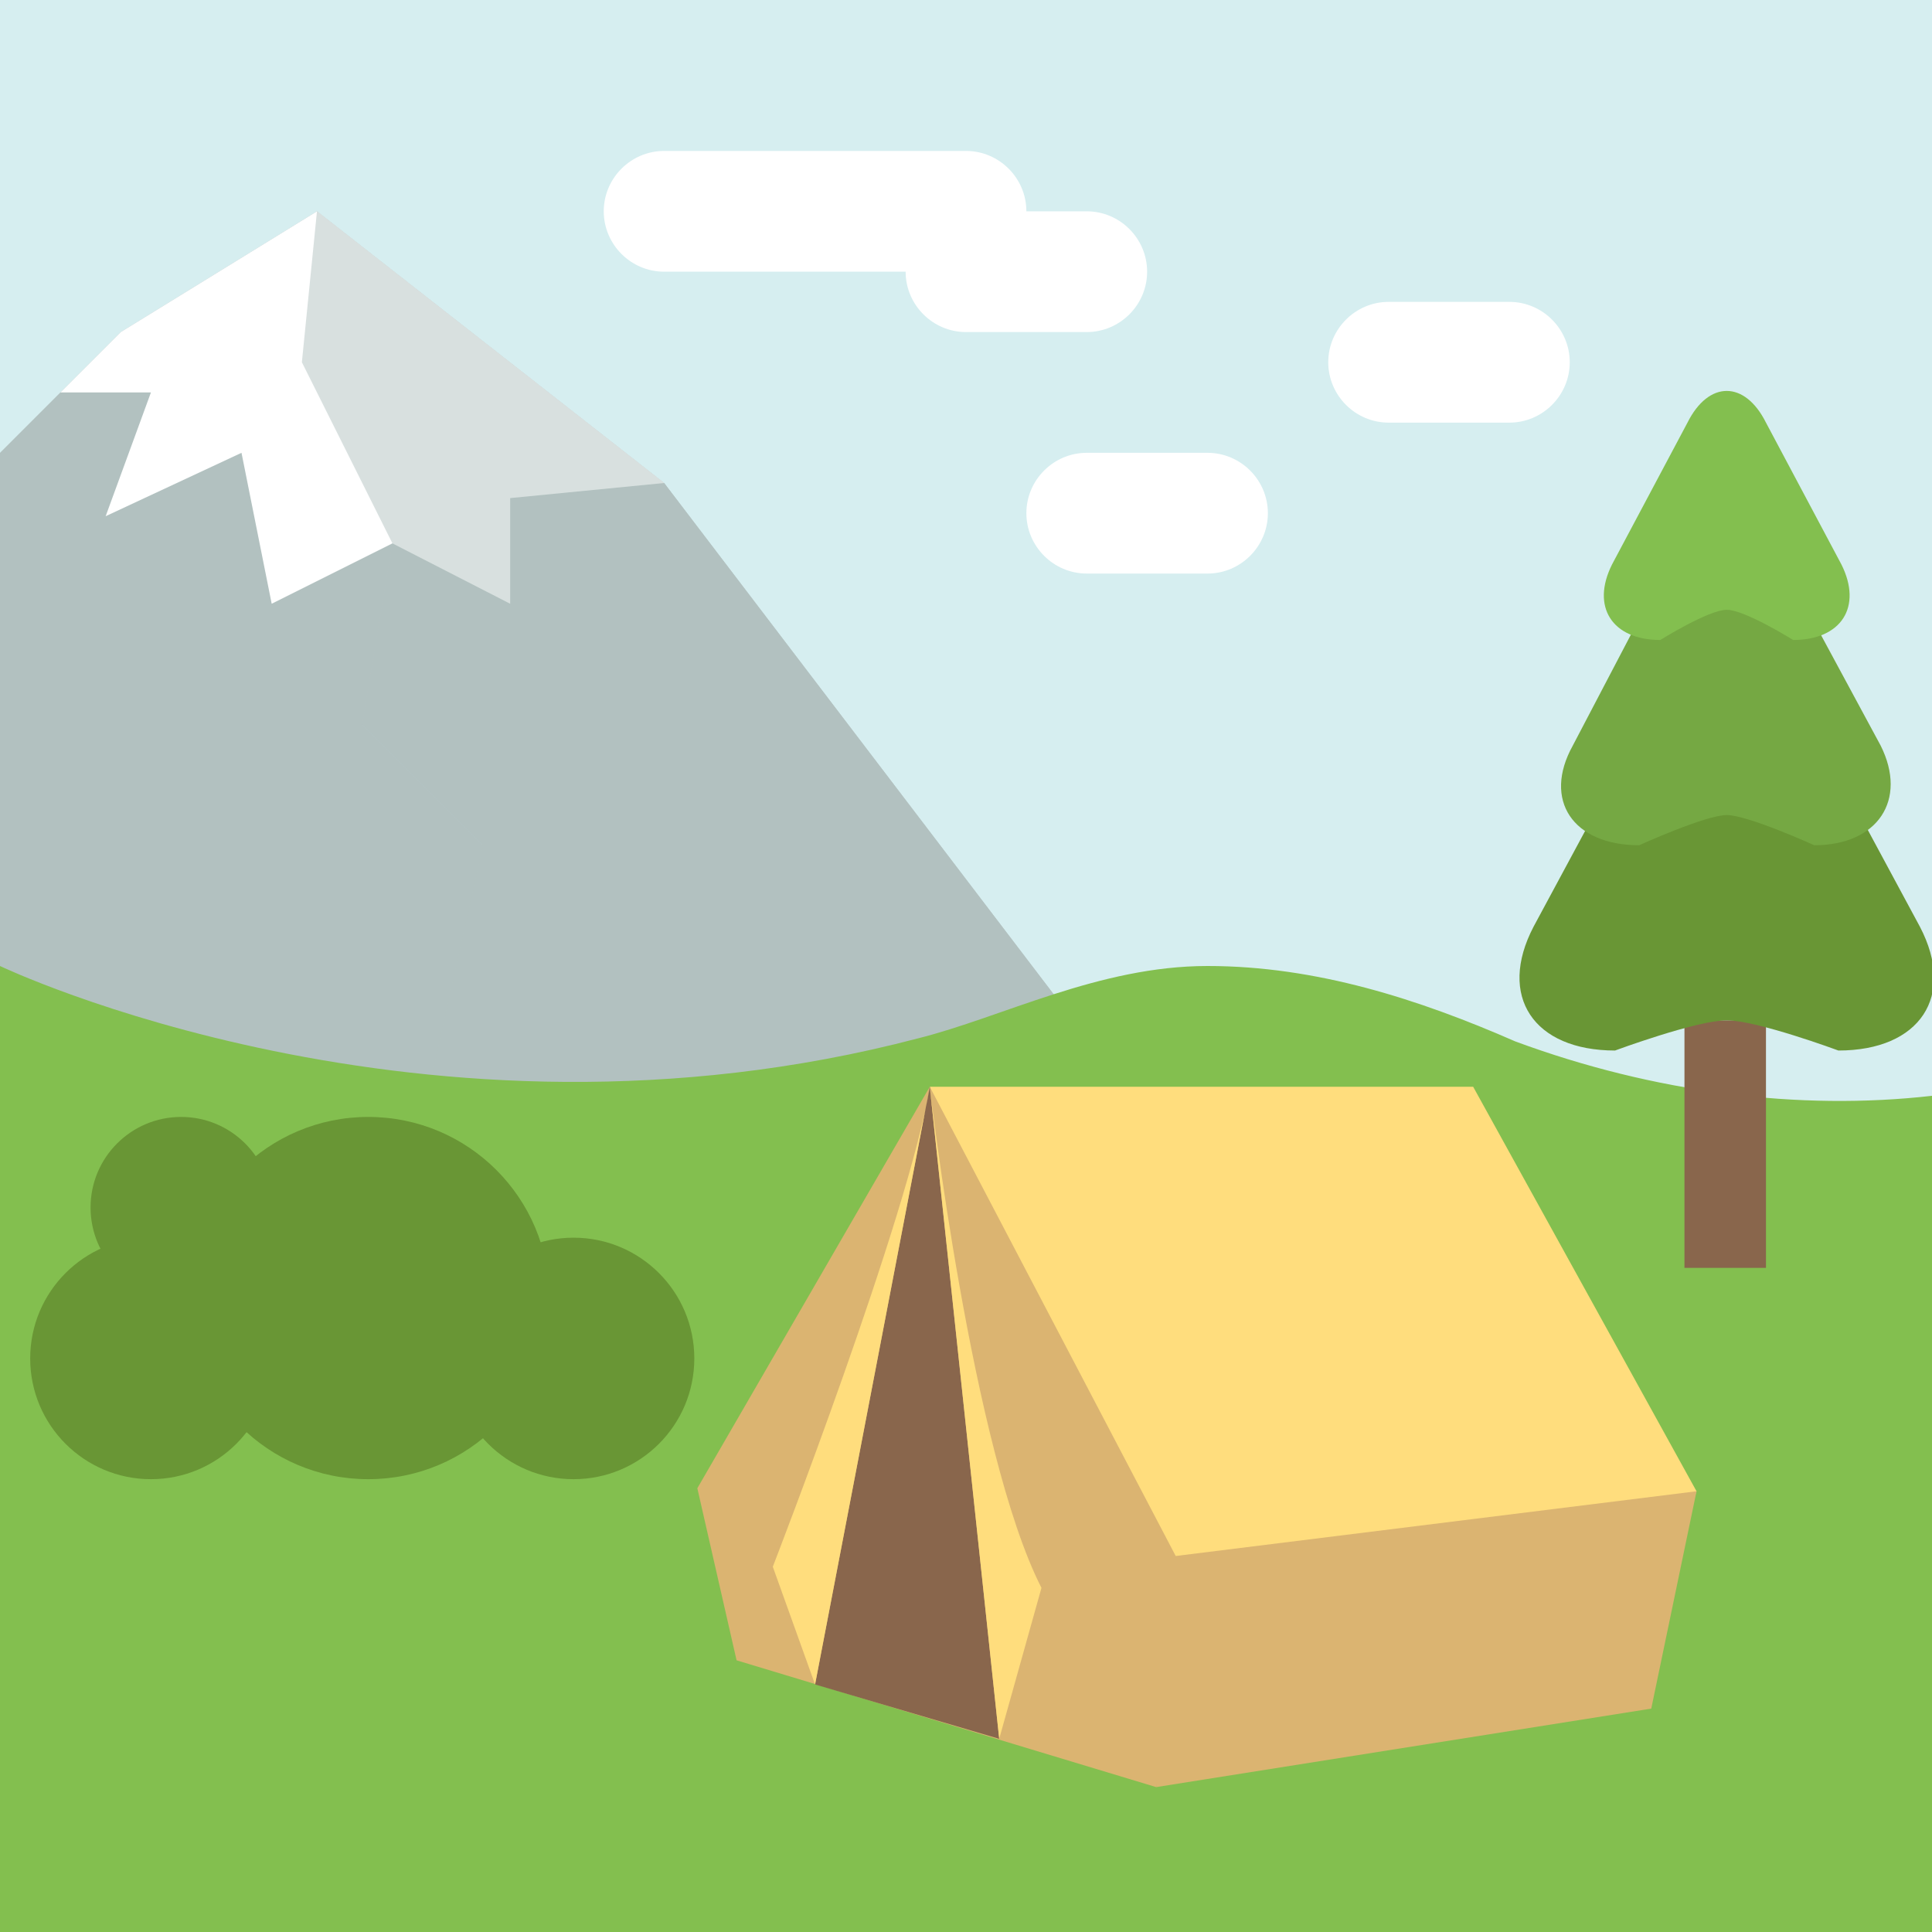
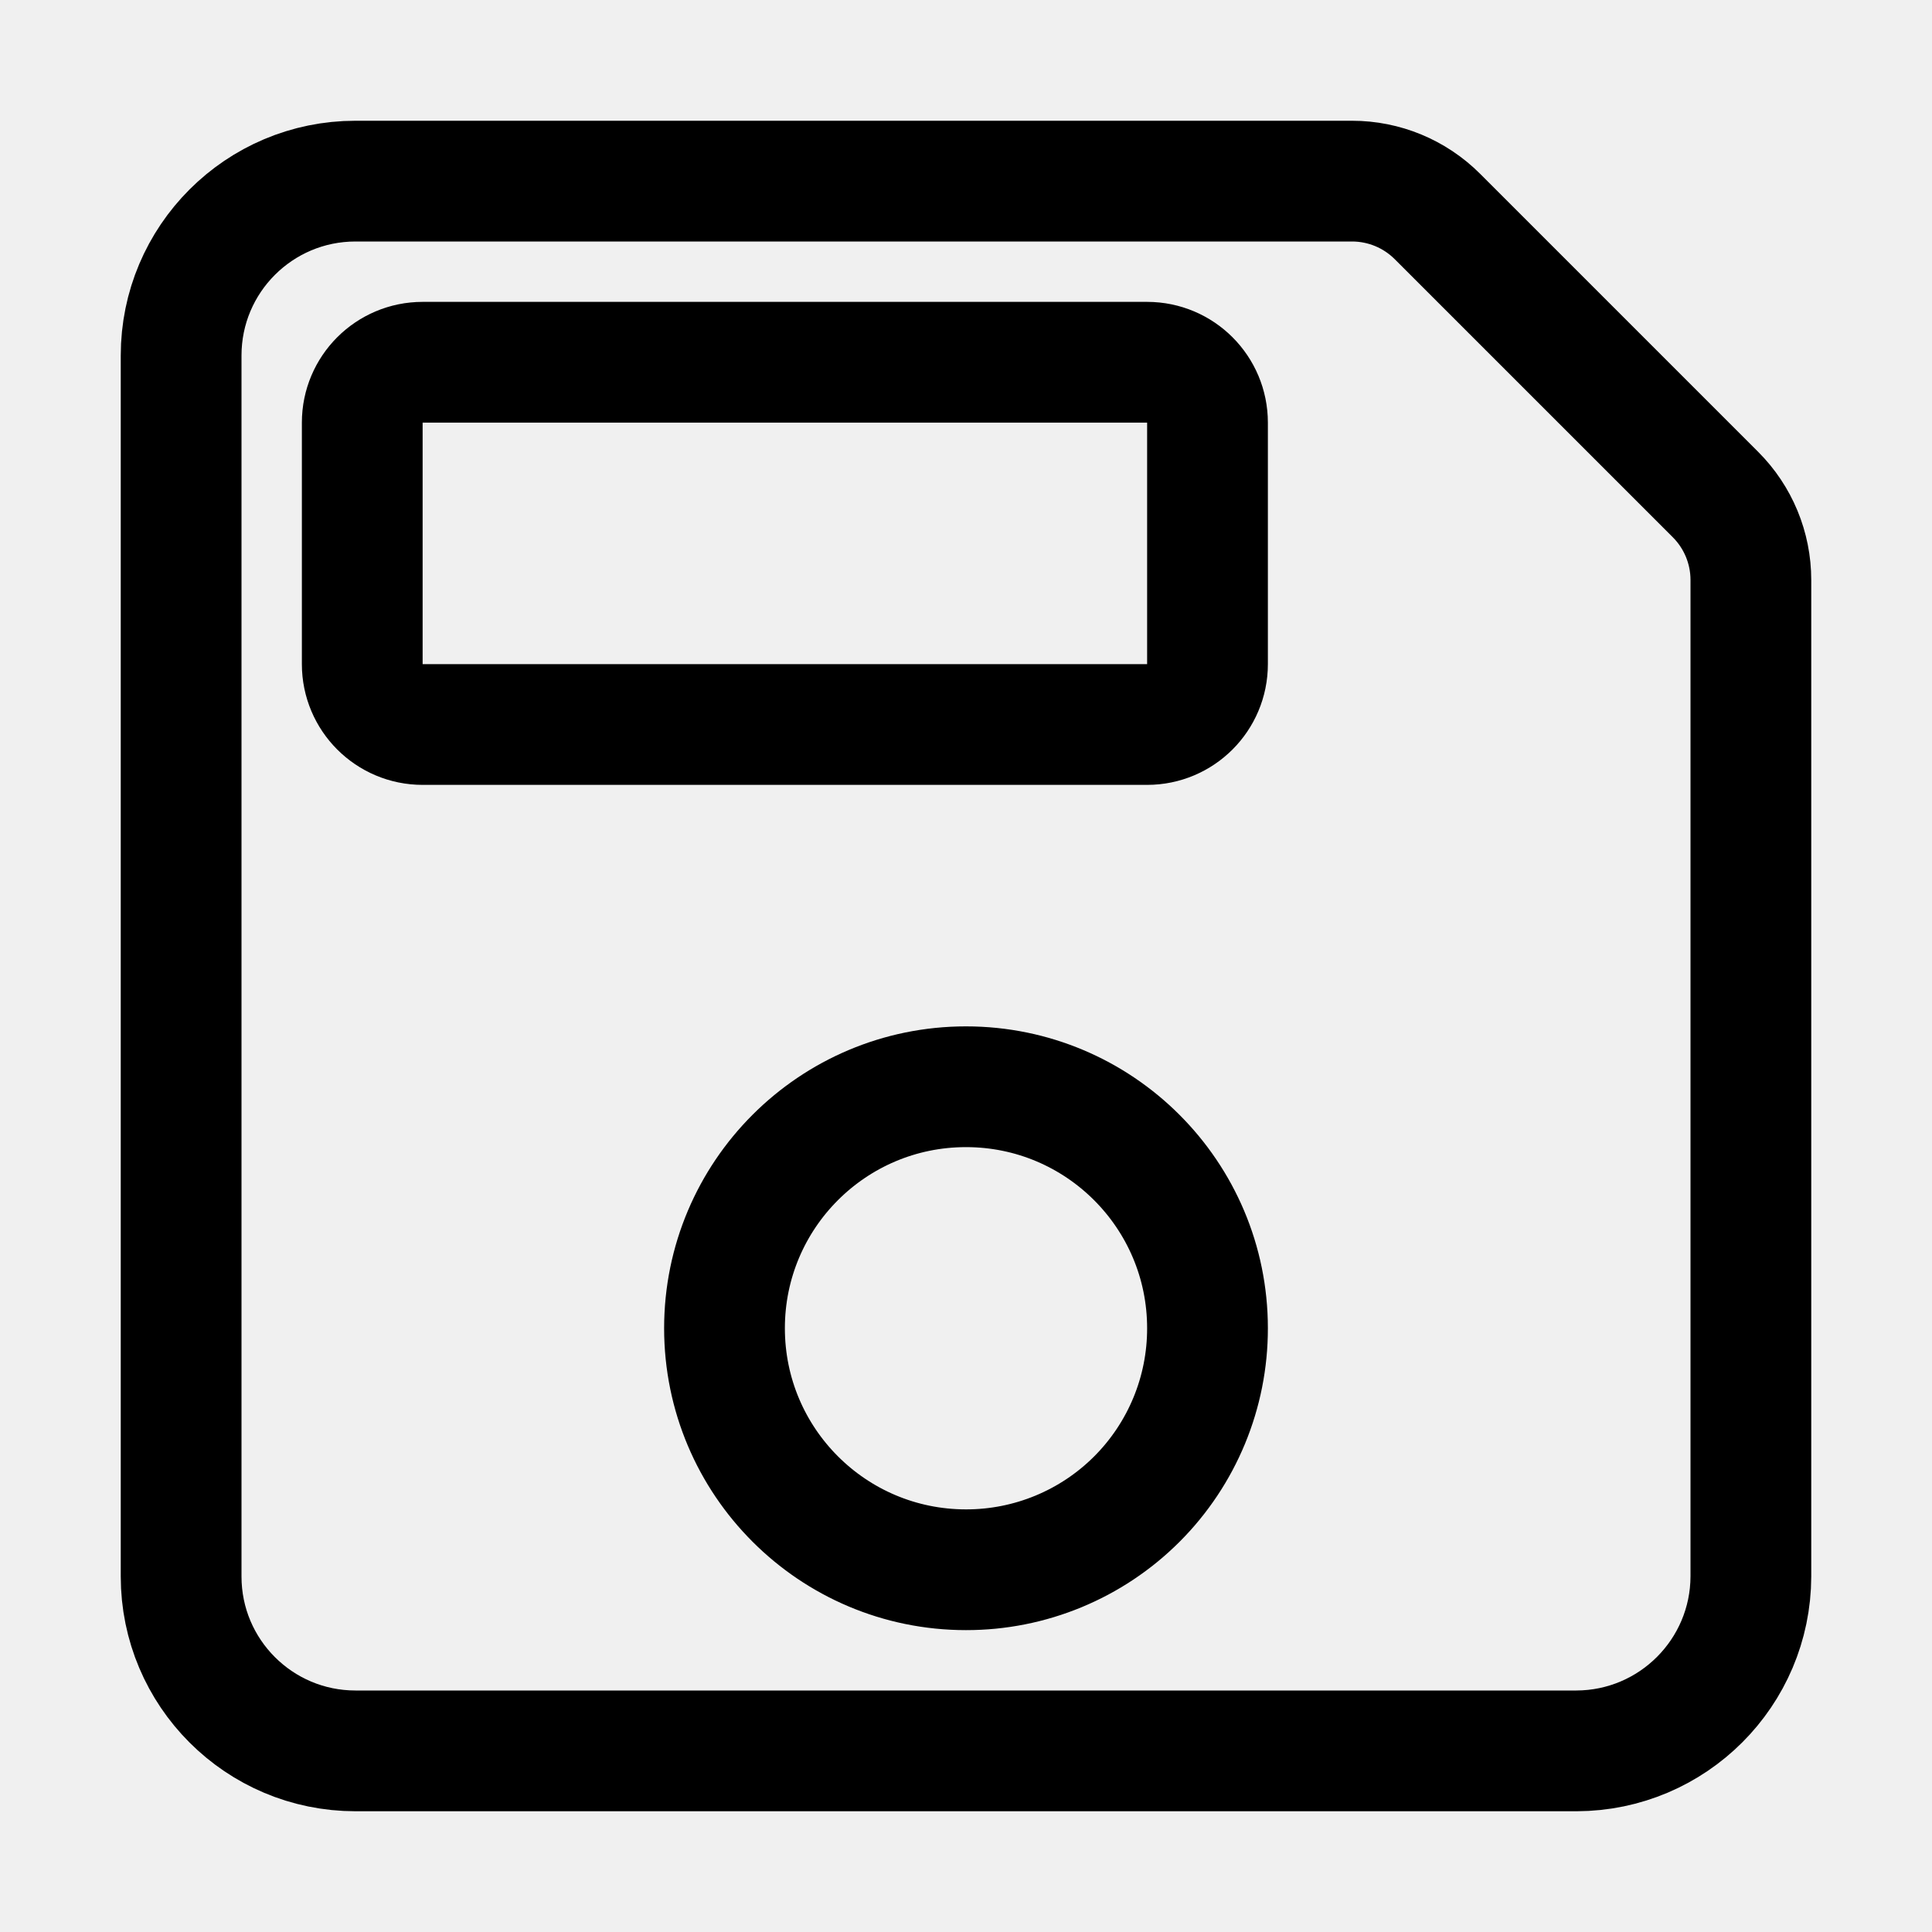
- <svg xmlns="http://www.w3.org/2000/svg" aria-hidden="true" role="img" class="iconify iconify--emojione" width="32" height="32" preserveAspectRatio="xMidYMid meet" viewBox="0 0 64 64">
-   <path fill="#d6eef0" d="M0 0h64v64H0z" />
-   <g fill="#b2c1c0">
-     <path d="M0 15l4-4l6.5-4L22 16l16 21H0z" />
-     <path opacity=".5" d="M38 37L22 16L10.5 7L9 14l4 4l-1 6l4 4l-2 9z" />
-   </g>
-   <path fill="#fff" d="M10.5 7L4 11l-2 2h3l-1.5 4.1L8 15l1 5l4-2l3.9 2v-3.5L22 16z" />
-   <path opacity=".5" fill="#b2c1c0" d="M38 37L22 16L10.5 7l-.5 5l3 6l-1 6l4 4l-2 9z" />
-   <g fill="#83bf4f">
-     <path d="M0 32c.1 0 0 0 0 0" />
-     <path d="M50.2 34.5C47 33.1 43.6 32 40 32c-3.6 0-6.8 1.7-9.6 2.4C14 38.7 0 32 0 32v32h64V36.3c-4.4.5-9.2-.1-13.8-1.8" />
-   </g>
-   <g fill="#699635">
-     <circle cx="5" cy="45" r="4" />
-     <circle cx="6" cy="40" r="3" />
-     <circle cx="12.2" cy="43" r="6" />
-   </g>
-   <path fill="#89664c" d="M55.8 33.8h2.7V42h-2.7z" />
-   <path d="M59.4 22.9c-1.2-2.3-3.2-2.3-4.4 0l-4.2 7.8c-1.2 2.3 0 4.1 2.7 4.1c0 0 2.7-1 3.7-1s3.7 1 3.7 1c2.7 0 3.9-1.8 2.7-4.1l-4.2-7.8" fill="#699635" />
-   <path d="M58.9 18.4c-1-1.8-2.5-1.8-3.5 0l-3.3 6.3c-1 1.8 0 3.3 2.2 3.3c0 0 2.2-1 2.9-1s2.9 1 2.9 1c2.1 0 3.1-1.5 2.2-3.3l-3.4-6.3" fill="#75a843" />
-   <path d="M58.5 14c-.7-1.4-1.9-1.4-2.6 0l-2.5 4.7c-.7 1.4 0 2.5 1.6 2.5c0 0 1.6-1 2.2-1s2.2 1 2.2 1c1.6 0 2.3-1.1 1.6-2.5L58.5 14" fill="#83bf4f" />
-   <g fill="#fff">
-     <path d="M34 7c0 1.1-.9 2-2 2H22c-1.1 0-2-.9-2-2s.9-2 2-2h10c1.1 0 2 .9 2 2" />
-     <path d="M38 9c0 1.1-.9 2-2 2h-4c-1.1 0-2-.9-2-2s.9-2 2-2h4c1.1 0 2 .9 2 2" />
-     <path d="M42 17c0 1.1-.9 2-2 2h-4c-1.1 0-2-.9-2-2s.9-2 2-2h4c1.1 0 2 .9 2 2" />
-     <path d="M52 12c0 1.1-.9 2-2 2h-4c-1.1 0-2-.9-2-2s.9-2 2-2h4c1.1 0 2 .9 2 2" />
-   </g>
-   <path fill="#ffdd7d" d="M30.8 36h18l7.4 13.4l-2.5 6.2l-15.4 2.6z" />
-   <path fill="#dbb471" d="M24.4 55l-1.3-5.7L30.8 36l8.7 16.6l-1.2 6.6z" />
-   <path fill="#89664c" d="M30.8 36L27 55.8l6.1 1.8z" />
-   <g fill="#ffdd7d">
-     <path d="M30.8 36s1.4 12.1 3.7 16.6l-1.4 5L30.8 36" />
-     <path d="M27 55.8l-1.4-3.9s4.5-11.6 5.2-15.9L27 55.8z" />
-   </g>
-   <circle cx="19" cy="45" r="4" fill="#699635" />
-   <path fill="#dbb471" d="M38.5 51.6l17.7-2.2l-1.5 7.2l-16.4 2.6z" />
+ <svg xmlns="http://www.w3.org/2000/svg" class="ionicon" viewBox="0 0 512 512">
+   <path d="M380.93 57.37A32 32 0 00358.3 48H94.22A46.21 46.21 0 0048 94.22v323.56A46.21 46.21 0 0094.22 464h323.56A46.36 46.36 0 00464 417.78V153.7a32 32 0 00-9.37-22.63zM256 416a64 64 0 1164-64 63.92 63.92 0 01-64 64zm48-224H112a16 16 0 01-16-16v-64a16 16 0 0116-16h192a16 16 0 0116 16v64a16 16 0 01-16 16z" fill="none" stroke="currentColor" stroke-linecap="round" stroke-linejoin="round" stroke-width="32" />
</svg>
